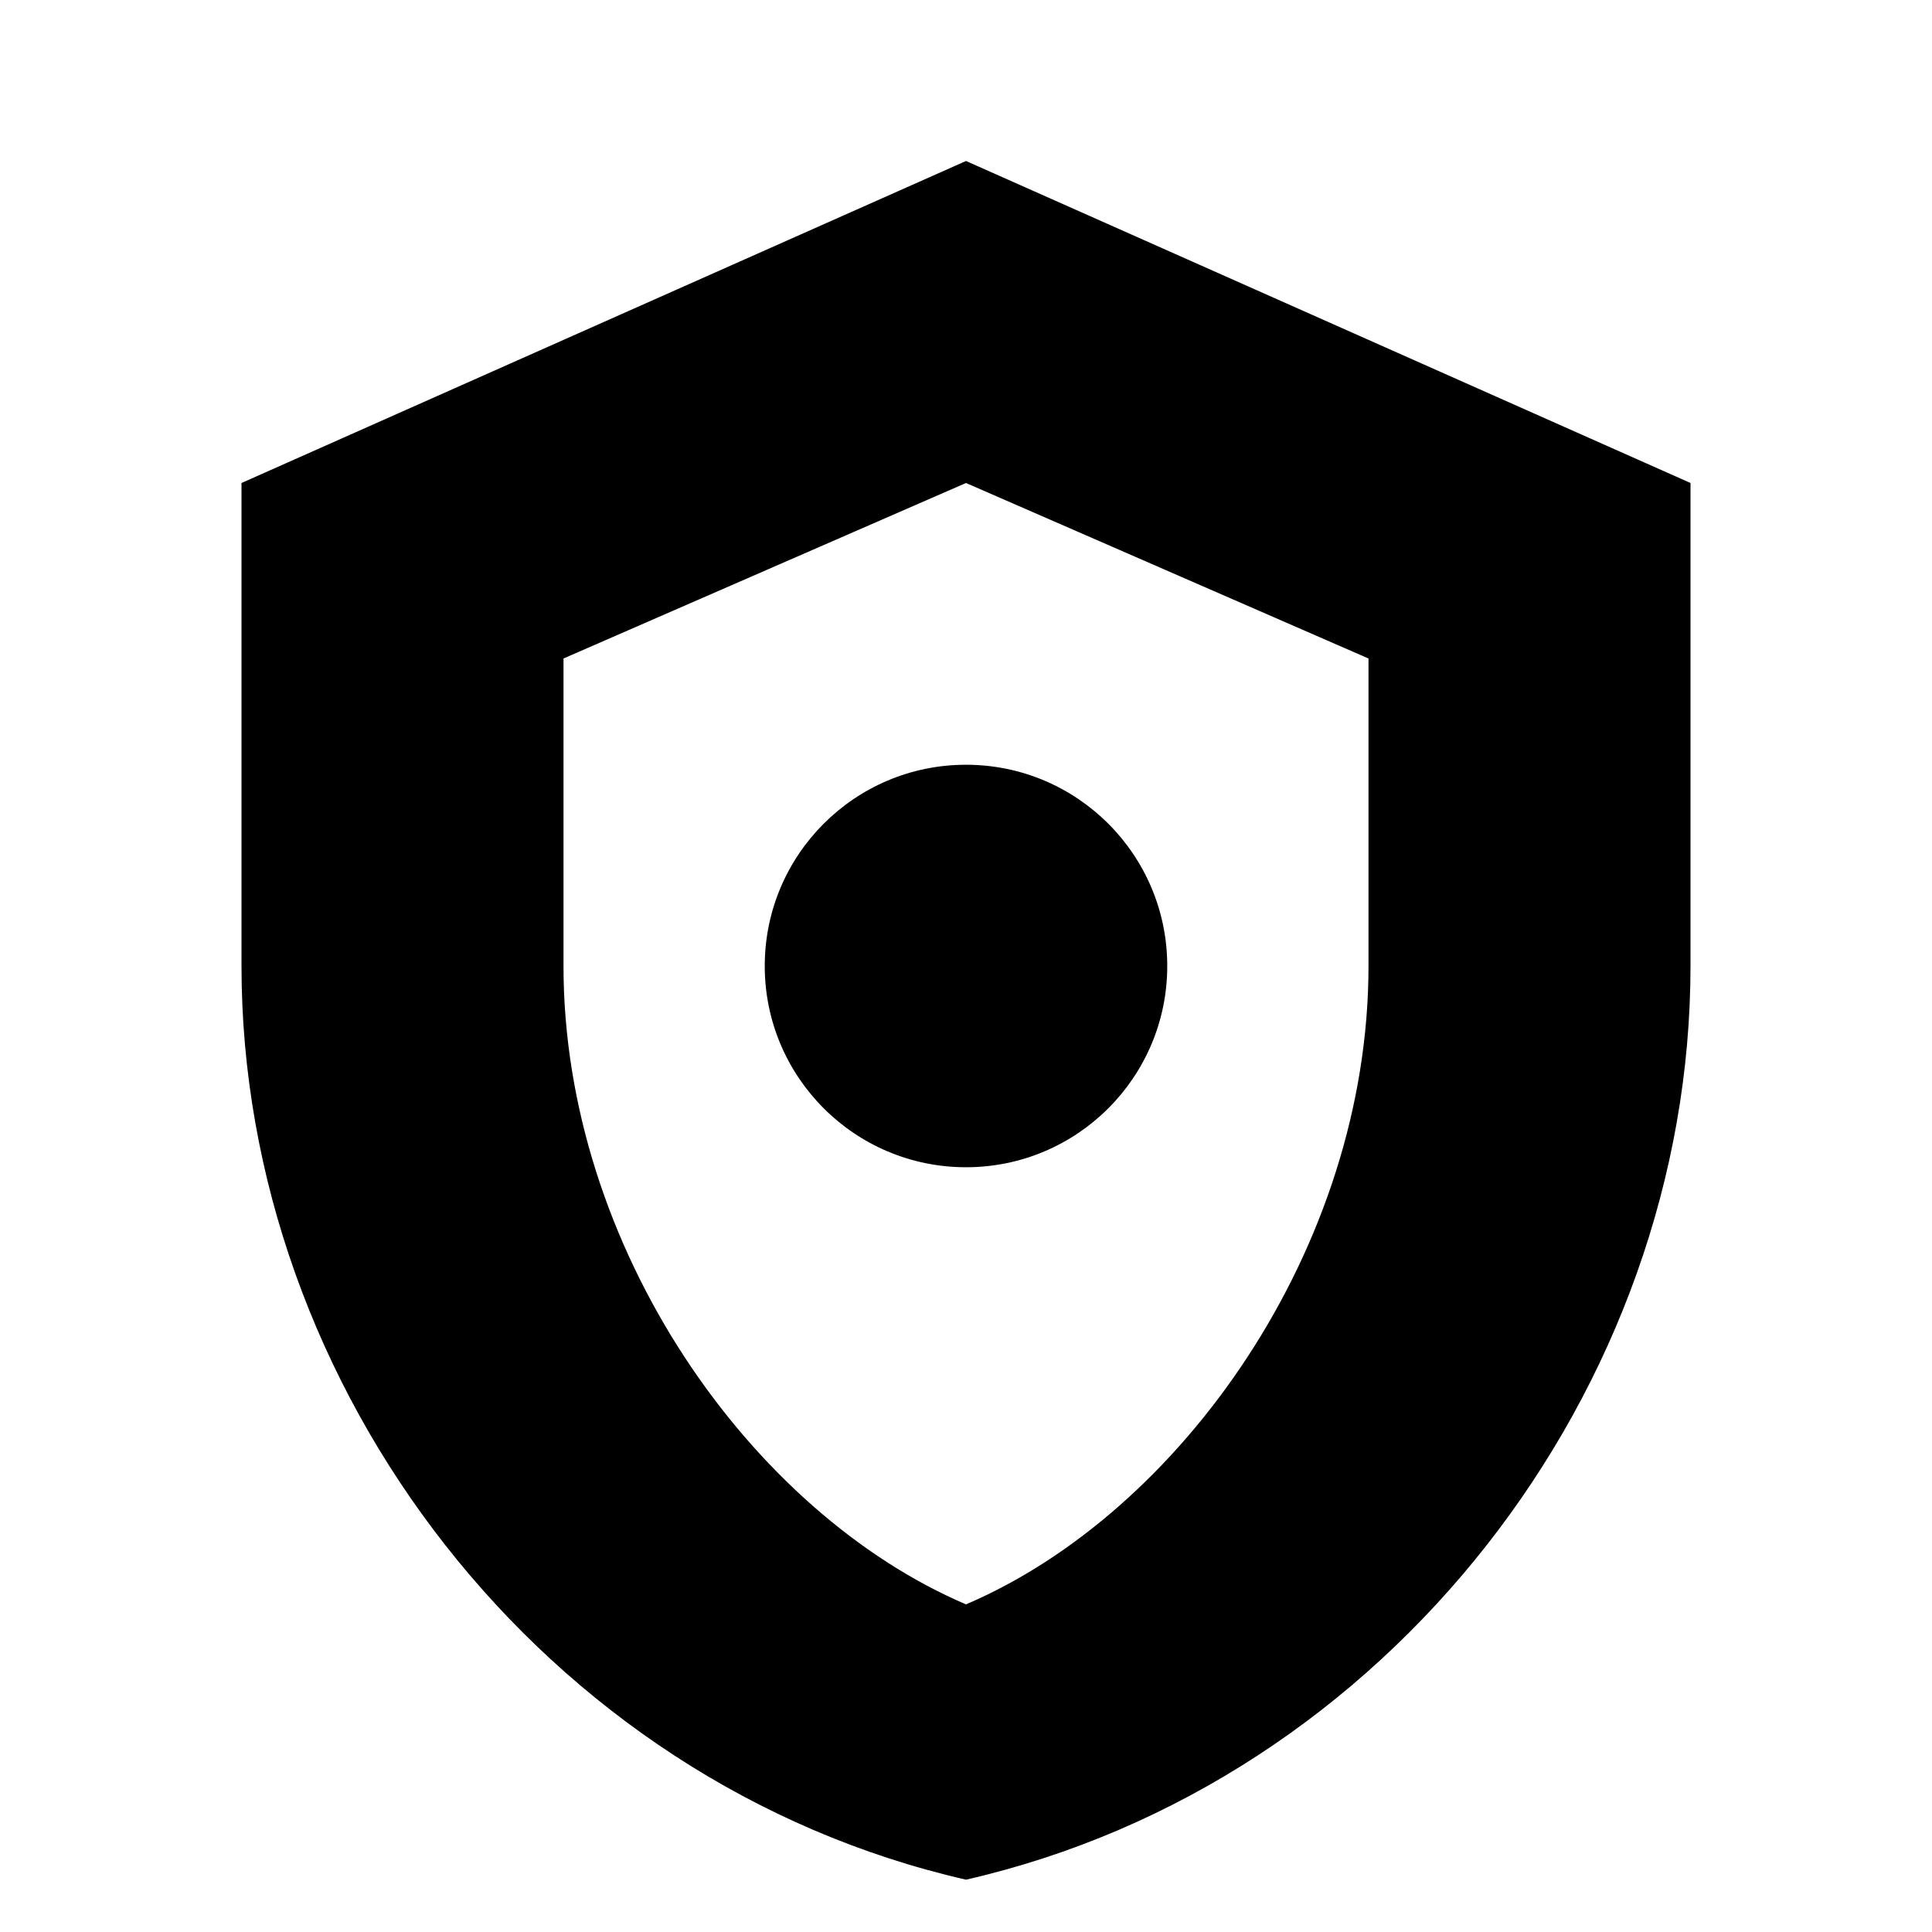
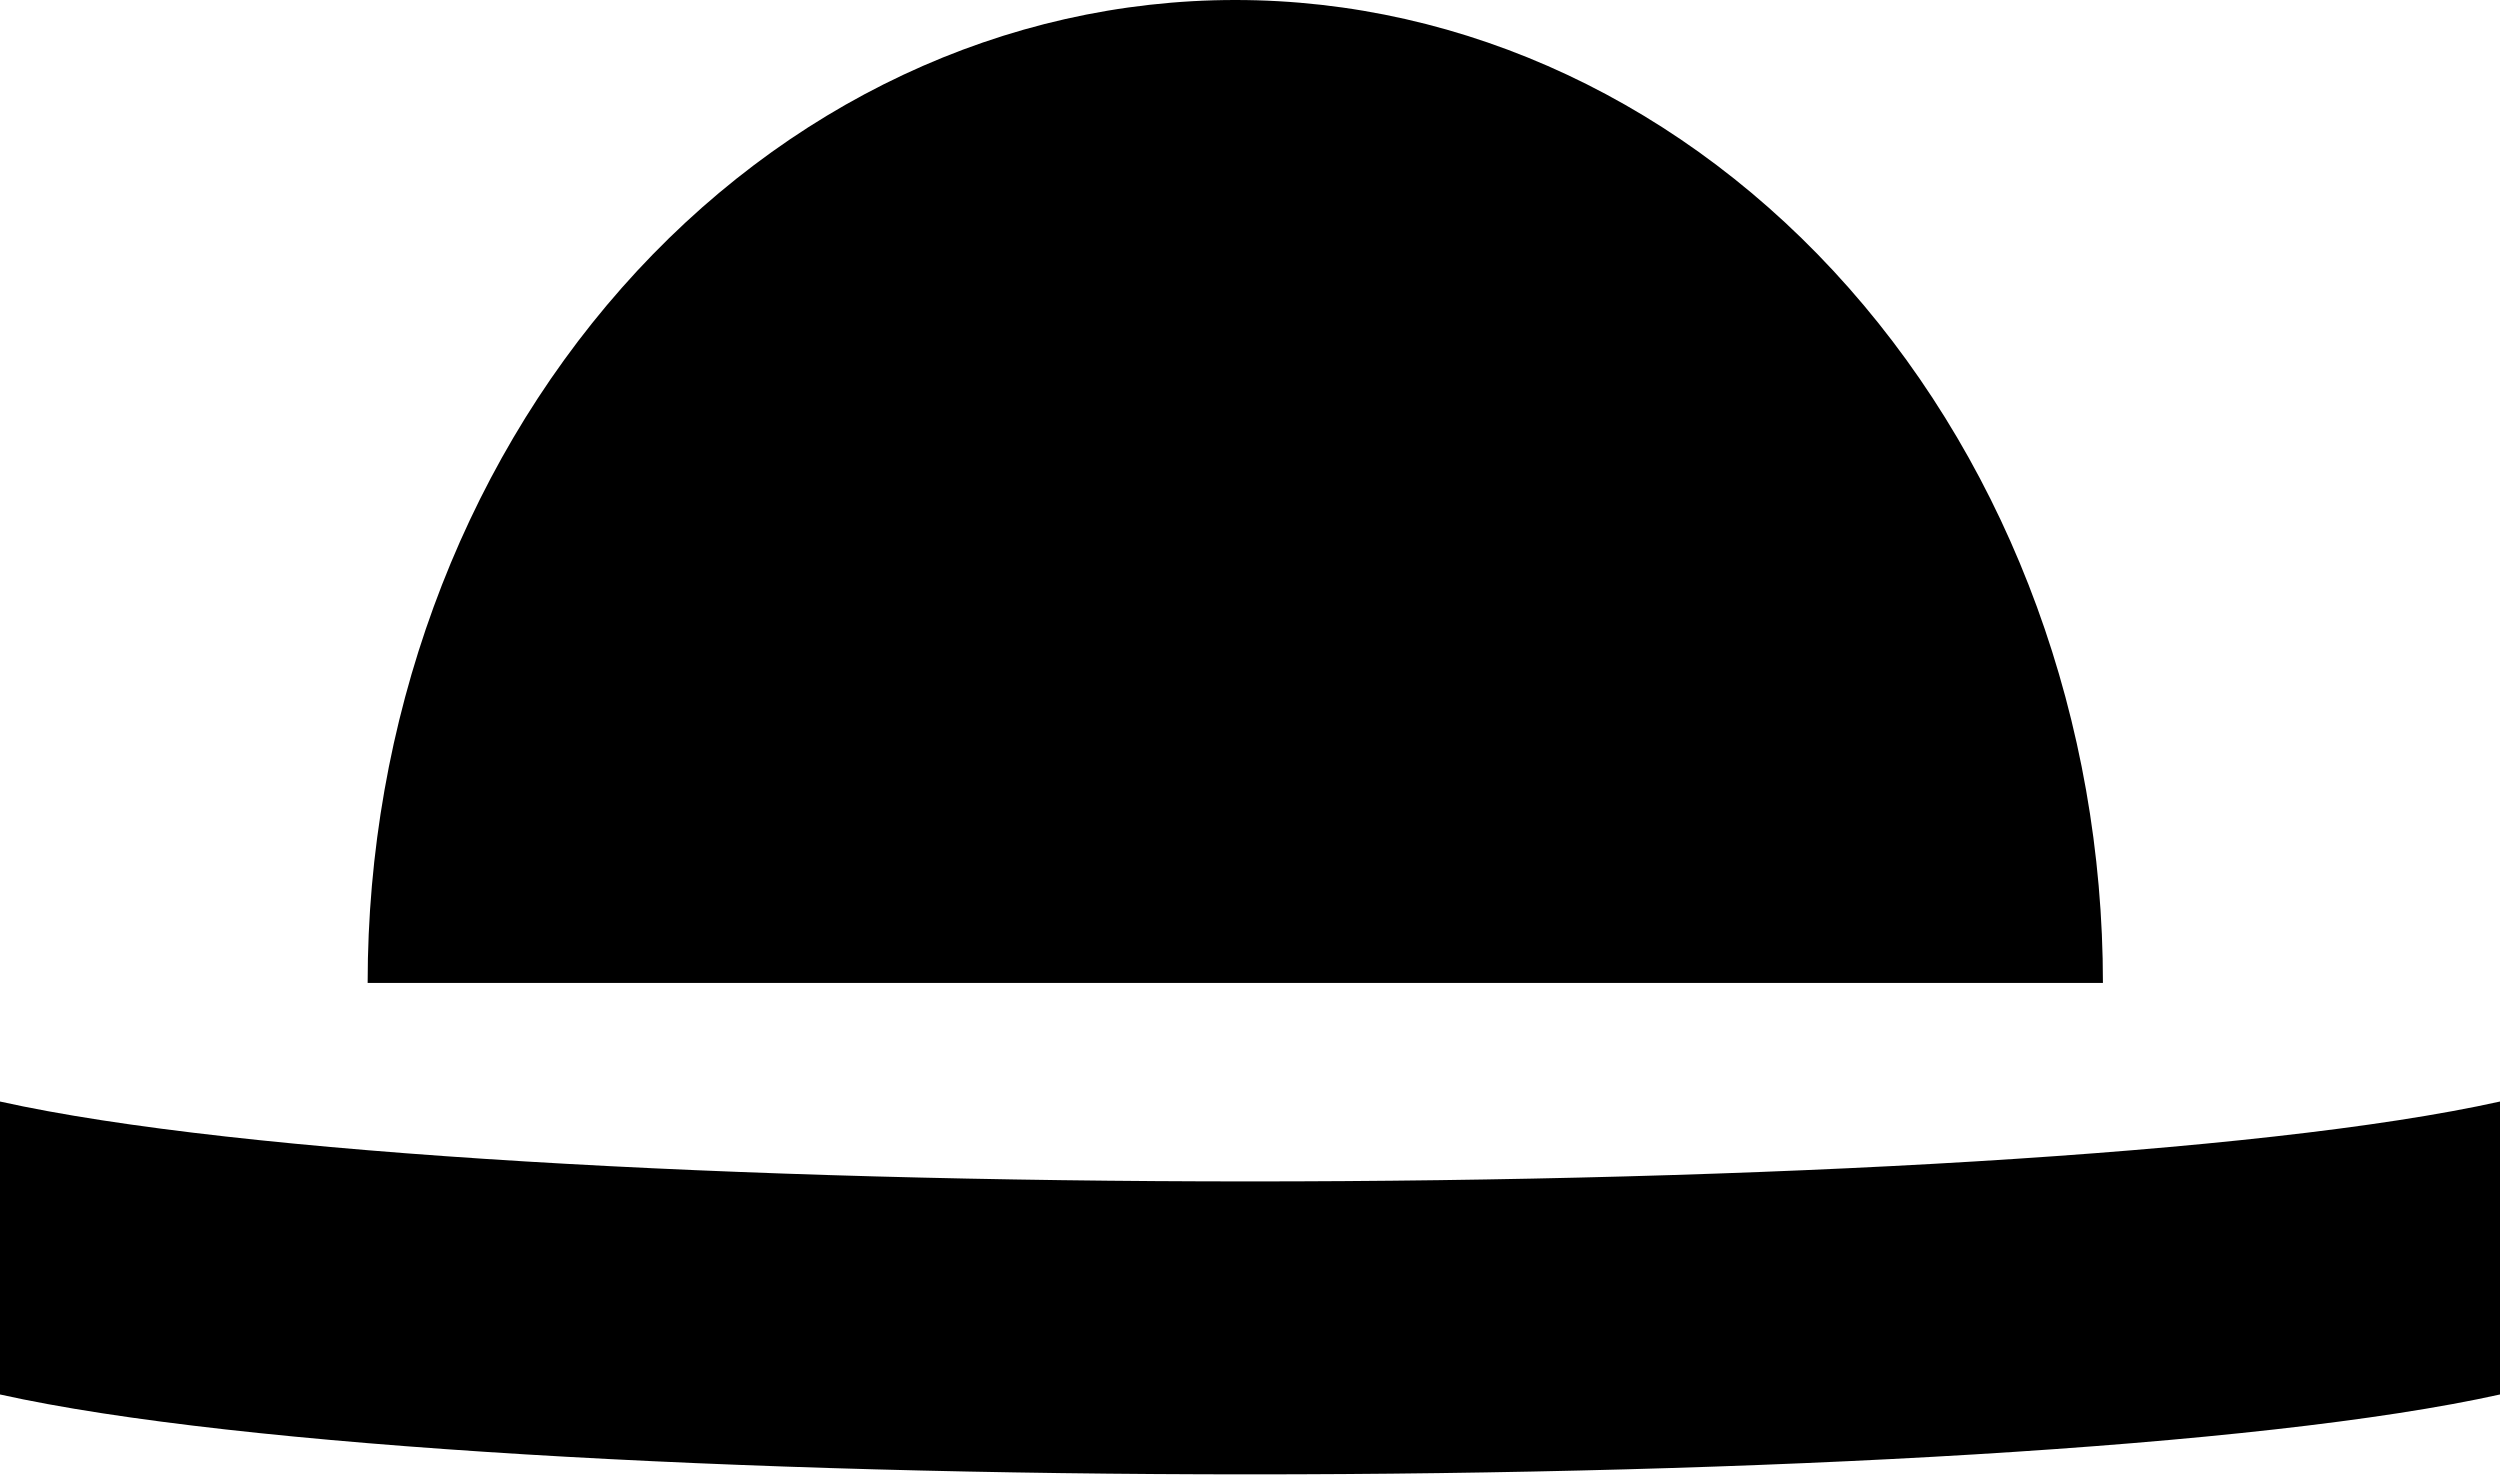
- <svg xmlns="http://www.w3.org/2000/svg" viewBox="0 0 24 24" fill="currentColor">
-   <path d="M12 2L3 6v6c0 5.25 3.75 10.15 9 11.35C17.25 22.15 21 17.25 21 12V6L12 2zm0 4l5 2.18V12c0 3.5-2.33 6.79-5 7.93-2.67-1.14-5-4.43-5-7.93V8.18L12 6z" />
-   <circle cx="12" cy="12" r="2.5" />
+ <svg xmlns="http://www.w3.org/2000/svg" width="118" height="70" viewBox="0 0 118 70" fill="none">
+   <path d="M17.353 46.393C17.353 34.089 21.667 22.289 29.348 13.588C37.028 4.888 47.444 0 58.306 0C69.167 0 79.584 4.888 87.264 13.588C94.944 22.289 99.258 34.089 99.258 46.393H17.353Z" fill="black" />
+   <path d="M0 65.819C22.617 70.847 95.383 70.847 118 65.819V51.992C95.383 57.02 22.617 57.02 0 51.992V65.819Z" fill="black" />
</svg>
